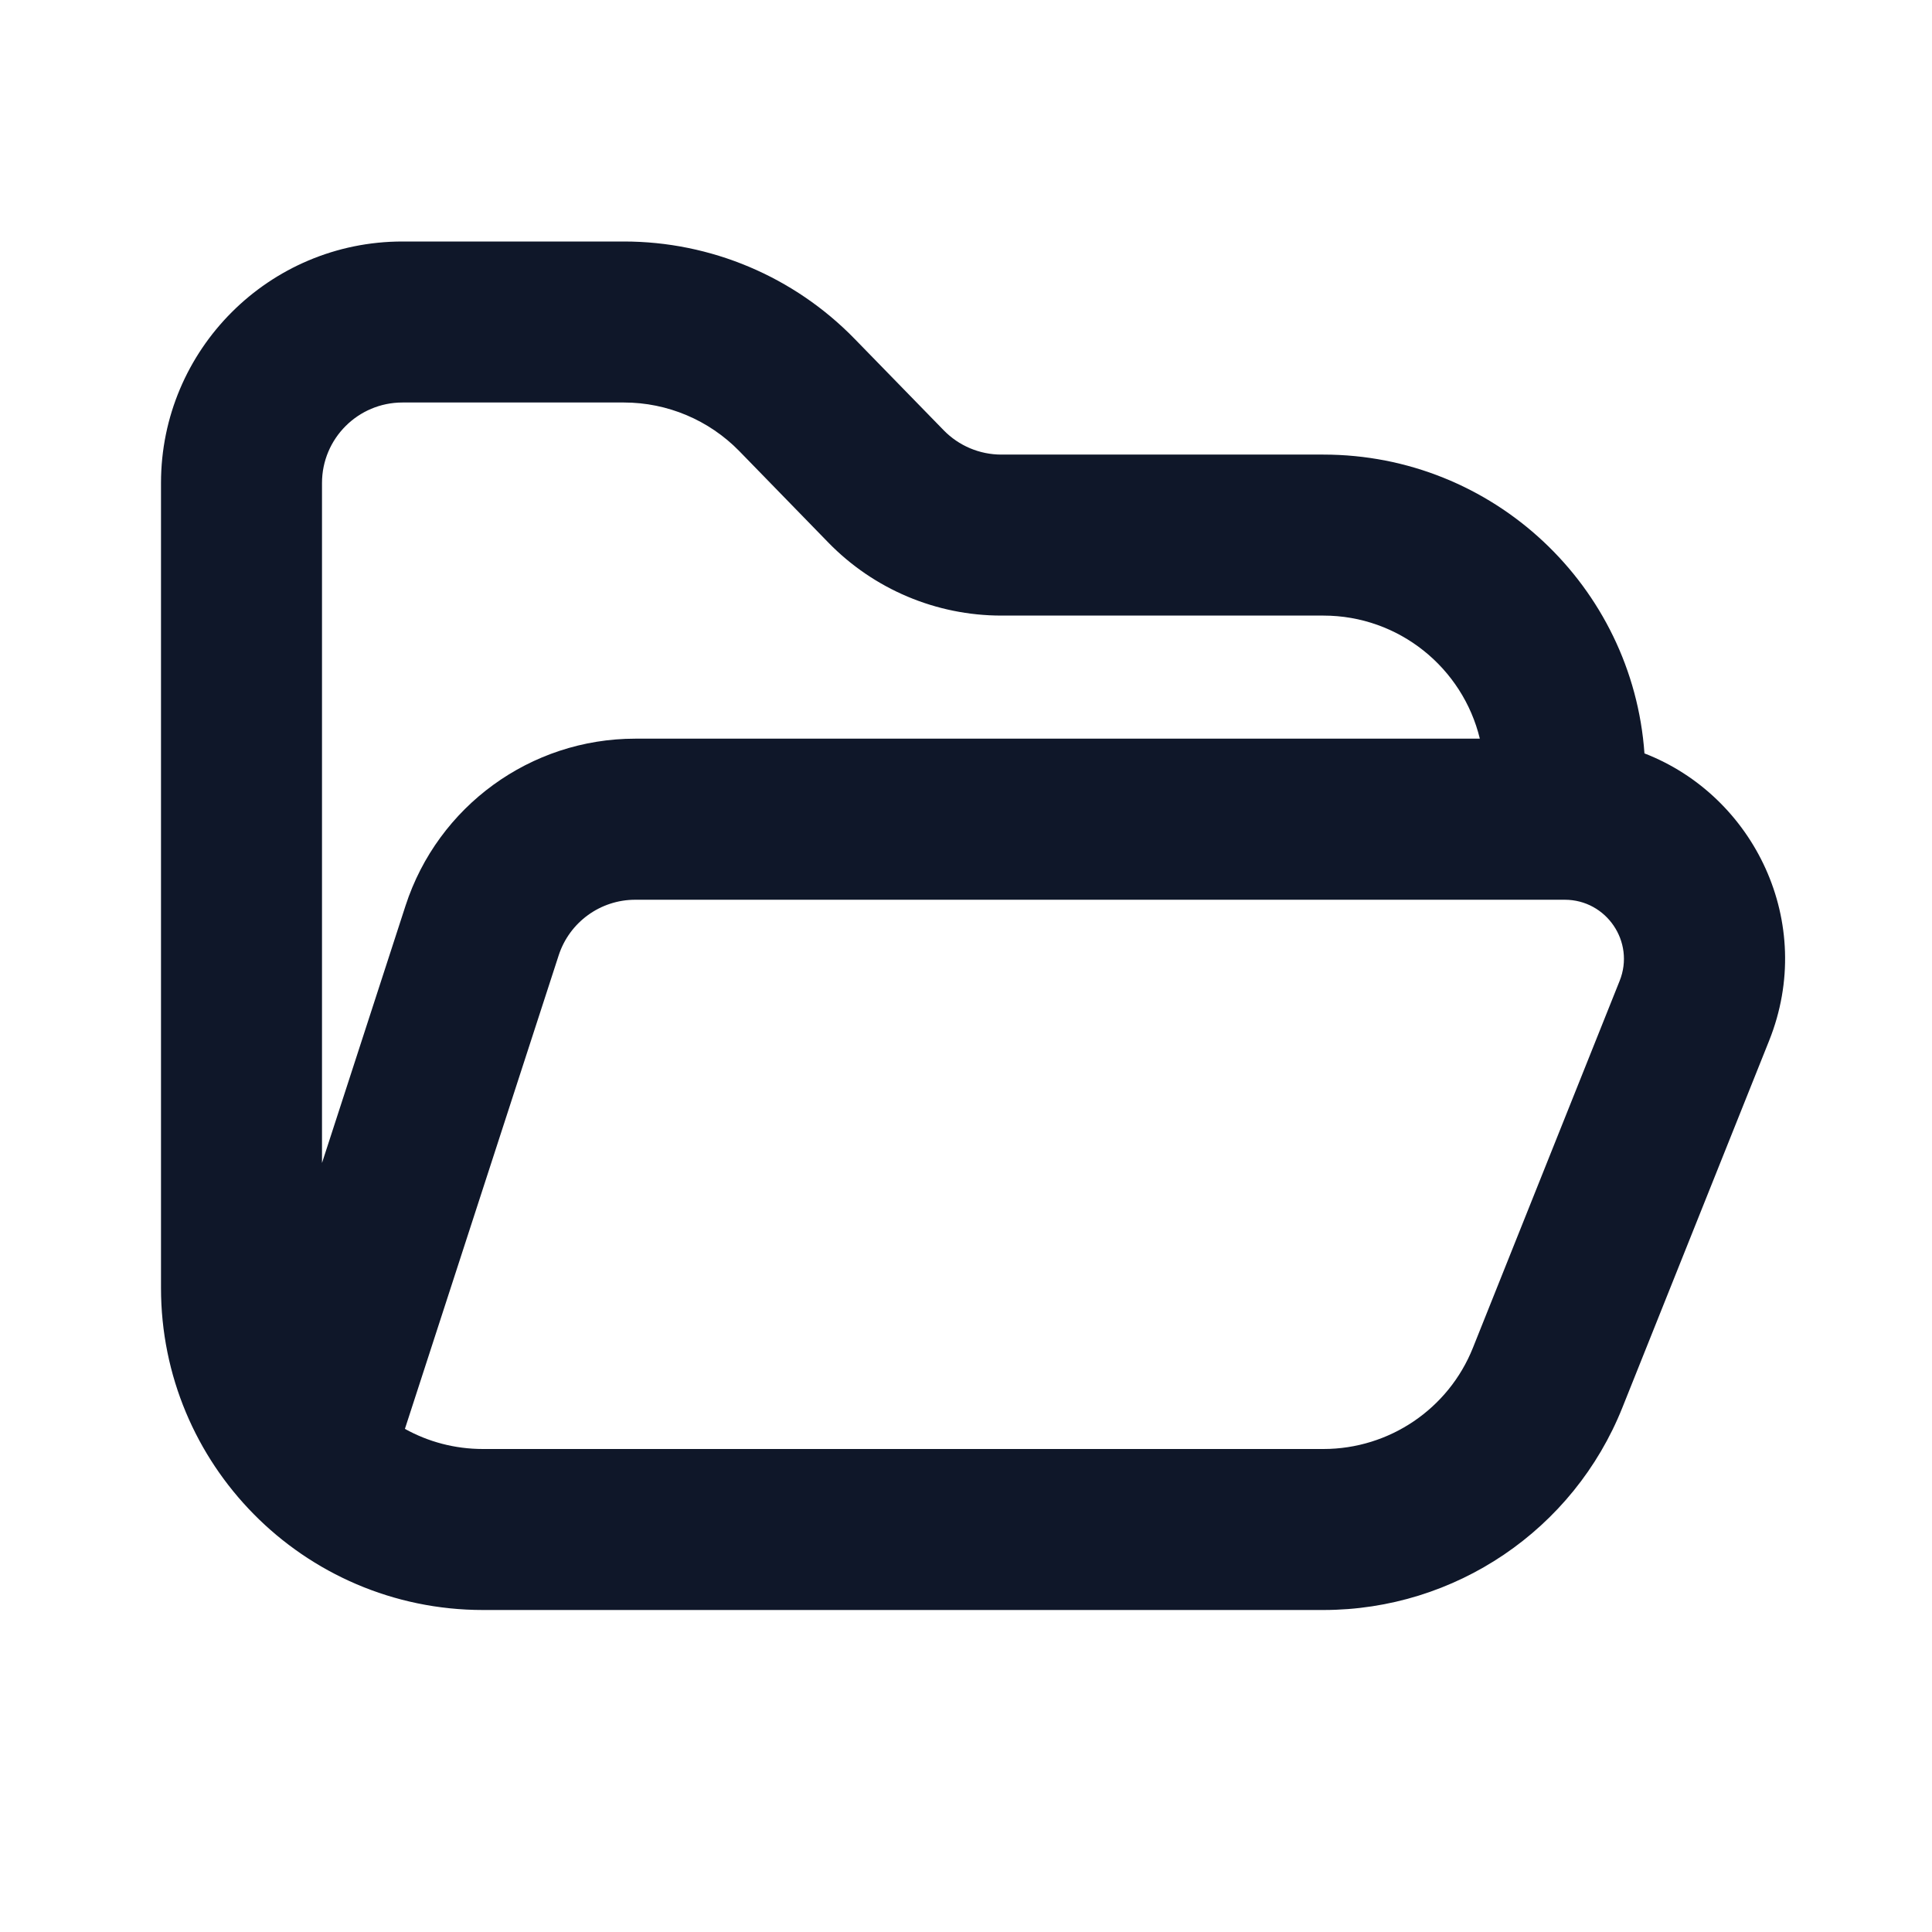
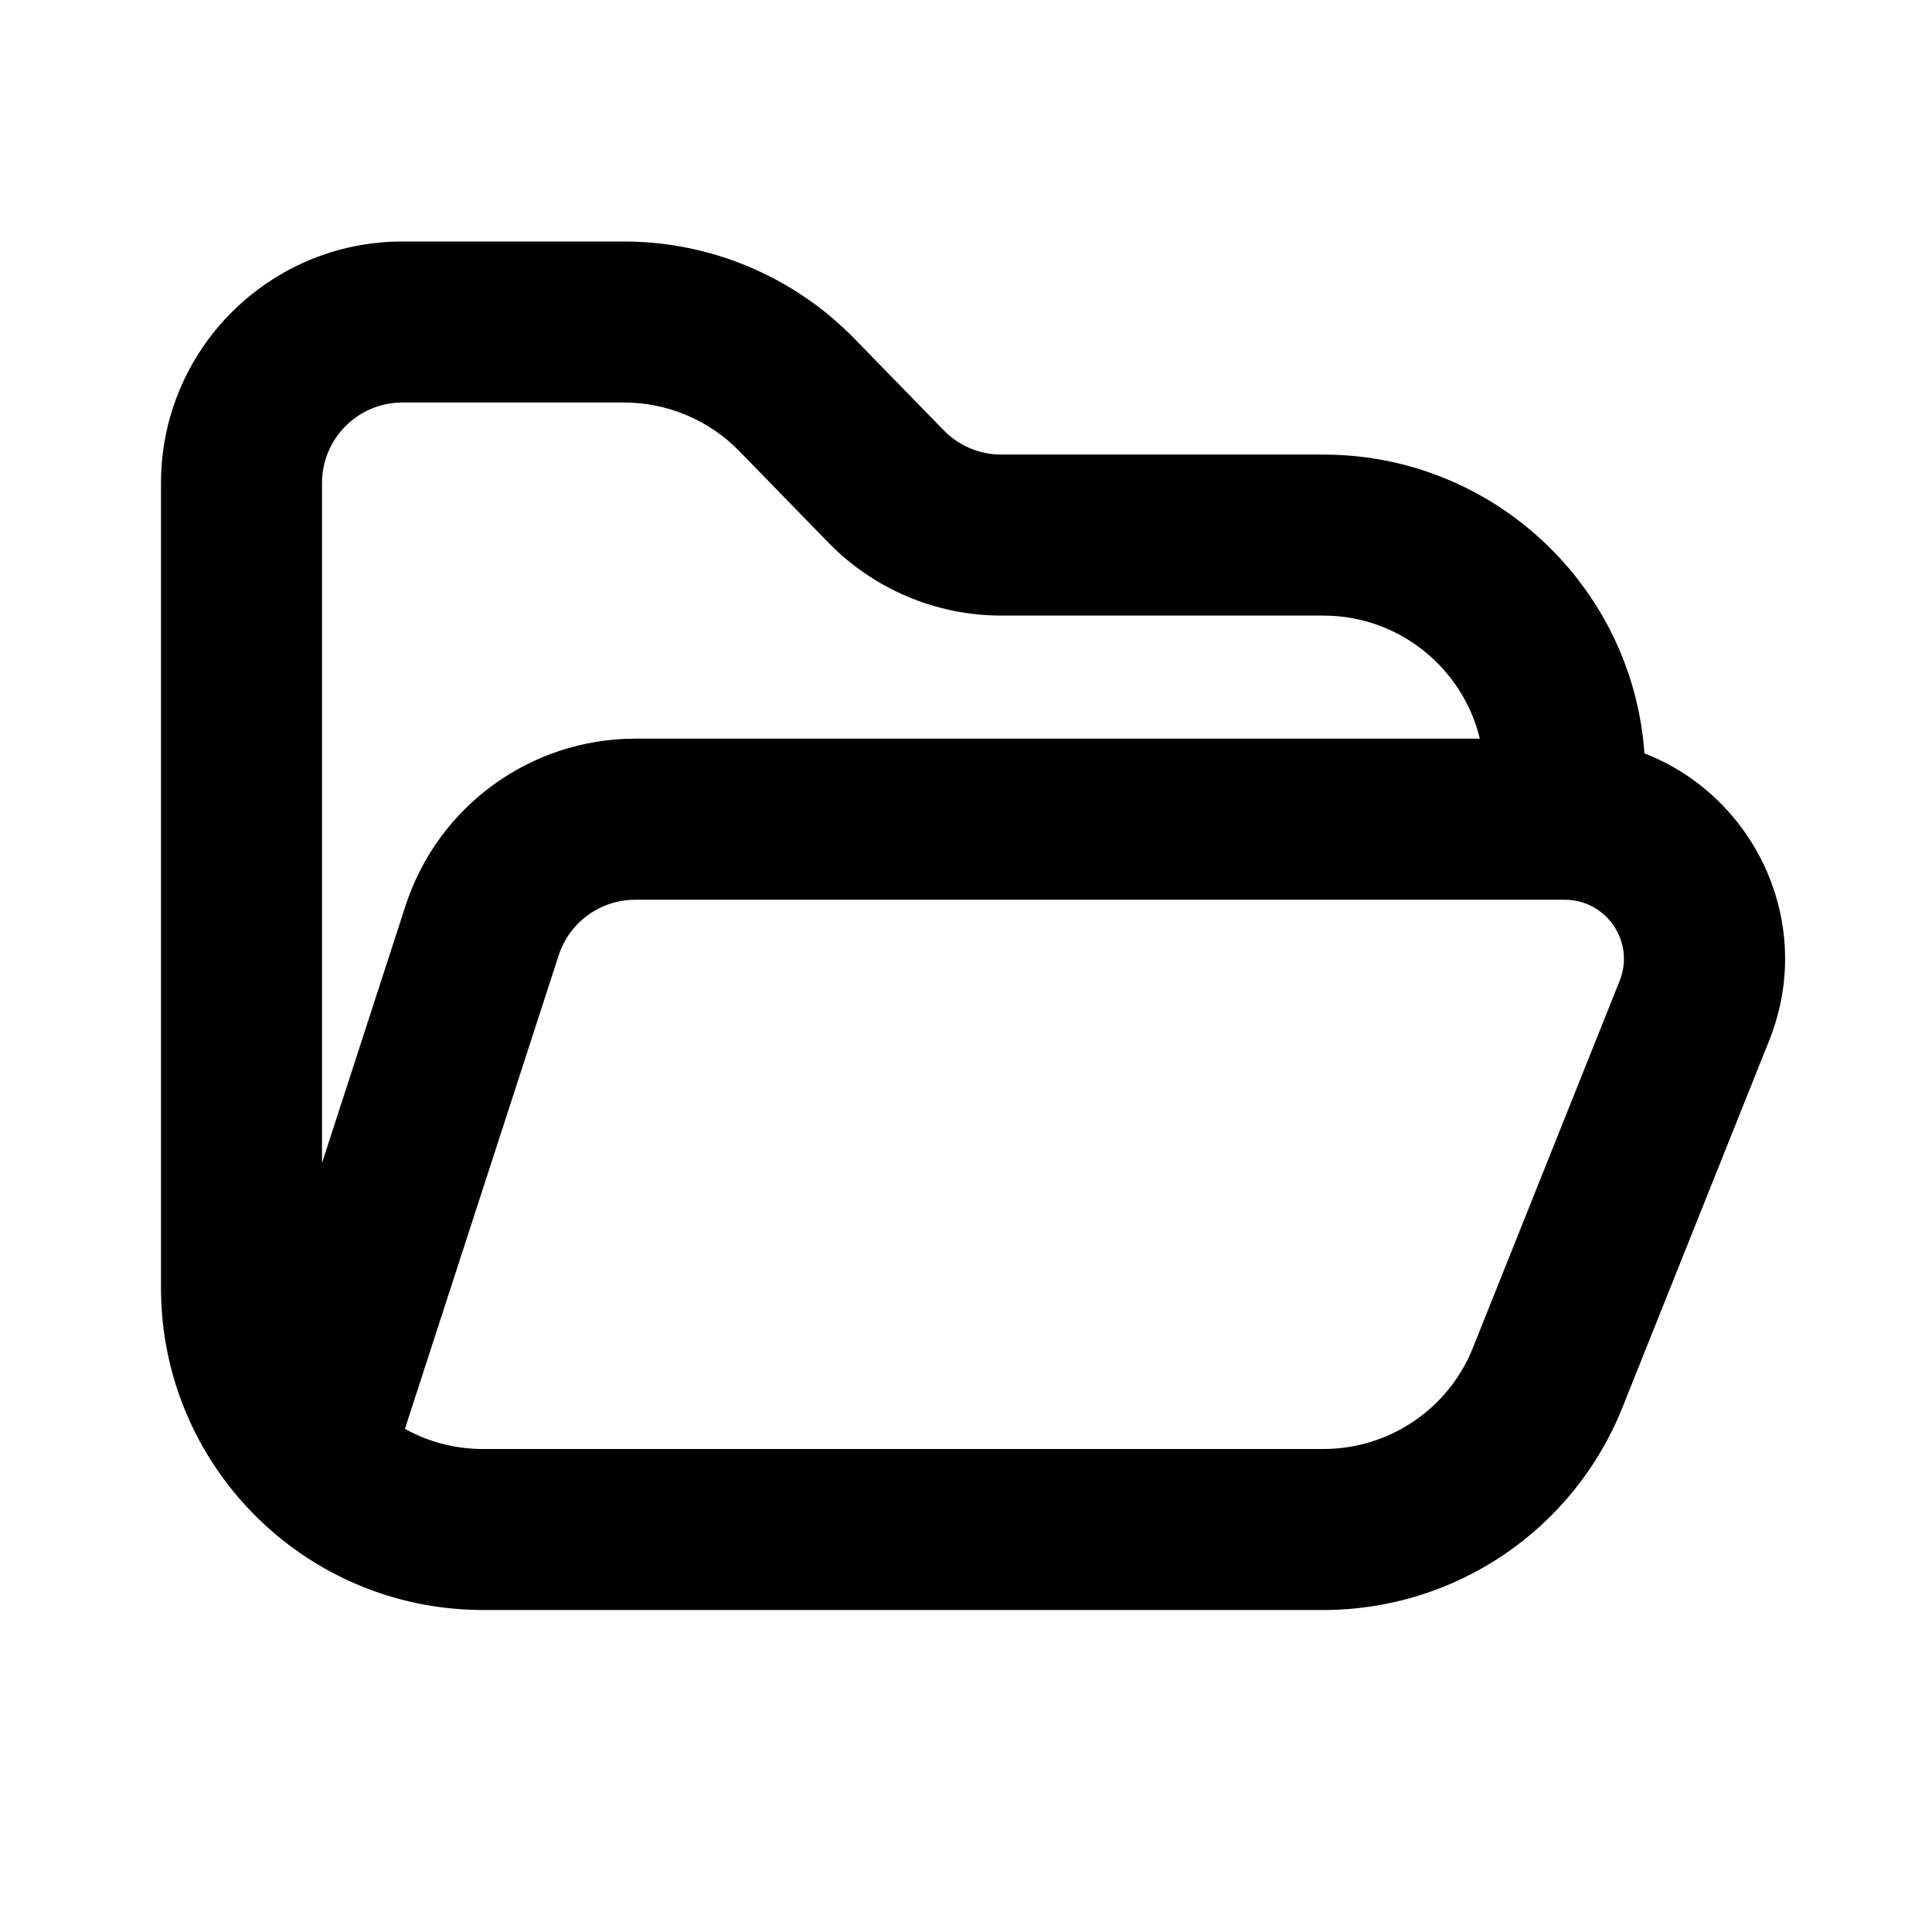
- <svg xmlns="http://www.w3.org/2000/svg" width="800px" height="800px" viewBox="0 0 24 24" fill="none">
-   <path fill-rule="evenodd" clip-rule="evenodd" d="M2 6C2 4.343 3.343 3 5 3H7.751C8.83 3 9.863 3.436 10.616 4.209L9.949 4.859L10.616 4.209L11.723 5.345C11.911 5.538 12.169 5.647 12.439 5.647H16.439C18.551 5.647 20.281 7.285 20.428 9.359C21.788 9.885 22.564 11.459 21.977 12.927L20.154 17.485C19.547 19.004 18.076 20 16.44 20H6C4.885 20 3.875 19.543 3.151 18.808C2.44 18.087 2 17.094 2 16V6ZM18.383 9.176C18.171 8.299 17.381 7.647 16.439 7.647H12.439C11.63 7.647 10.855 7.32 10.29 6.74L9.184 5.604L9.9 4.907L9.184 5.604C8.807 5.218 8.29 5 7.751 5H5C4.448 5 4 5.448 4 6V14.447L5.038 11.25C5.44 10.014 6.592 9.176 7.891 9.176H18.383ZM5.03 17.75L6.94 11.868C7.074 11.456 7.458 11.177 7.891 11.177H19.438C19.957 11.177 20.313 11.702 20.12 12.184L18.297 16.743C17.994 17.502 17.258 18 16.44 18H6C5.648 18 5.318 17.91 5.03 17.75Z" fill="#0F1729" />
+ <svg xmlns="http://www.w3.org/2000/svg" class="icon" width="23" height="23" viewBox="0 0 24 24">
+   <path fill-rule="evenodd" clip-rule="evenodd" d="M2 6C2 4.343 3.343 3 5 3H7.751C8.83 3 9.863 3.436 10.616 4.209L9.949 4.859L10.616 4.209L11.723 5.345C11.911 5.538 12.169 5.647 12.439 5.647H16.439C18.551 5.647 20.281 7.285 20.428 9.359C21.788 9.885 22.564 11.459 21.977 12.927L20.154 17.485C19.547 19.004 18.076 20 16.44 20H6C4.885 20 3.875 19.543 3.151 18.808C2.44 18.087 2 17.094 2 16V6ZM18.383 9.176C18.171 8.299 17.381 7.647 16.439 7.647H12.439C11.63 7.647 10.855 7.32 10.29 6.74L9.184 5.604L9.9 4.907L9.184 5.604C8.807 5.218 8.29 5 7.751 5H5C4.448 5 4 5.448 4 6V14.447L5.038 11.25C5.44 10.014 6.592 9.176 7.891 9.176H18.383ZM5.03 17.75L6.94 11.868C7.074 11.456 7.458 11.177 7.891 11.177H19.438C19.957 11.177 20.313 11.702 20.12 12.184L18.297 16.743C17.994 17.502 17.258 18 16.44 18H6C5.648 18 5.318 17.91 5.03 17.75Z" fill="currentColor" />
</svg>
